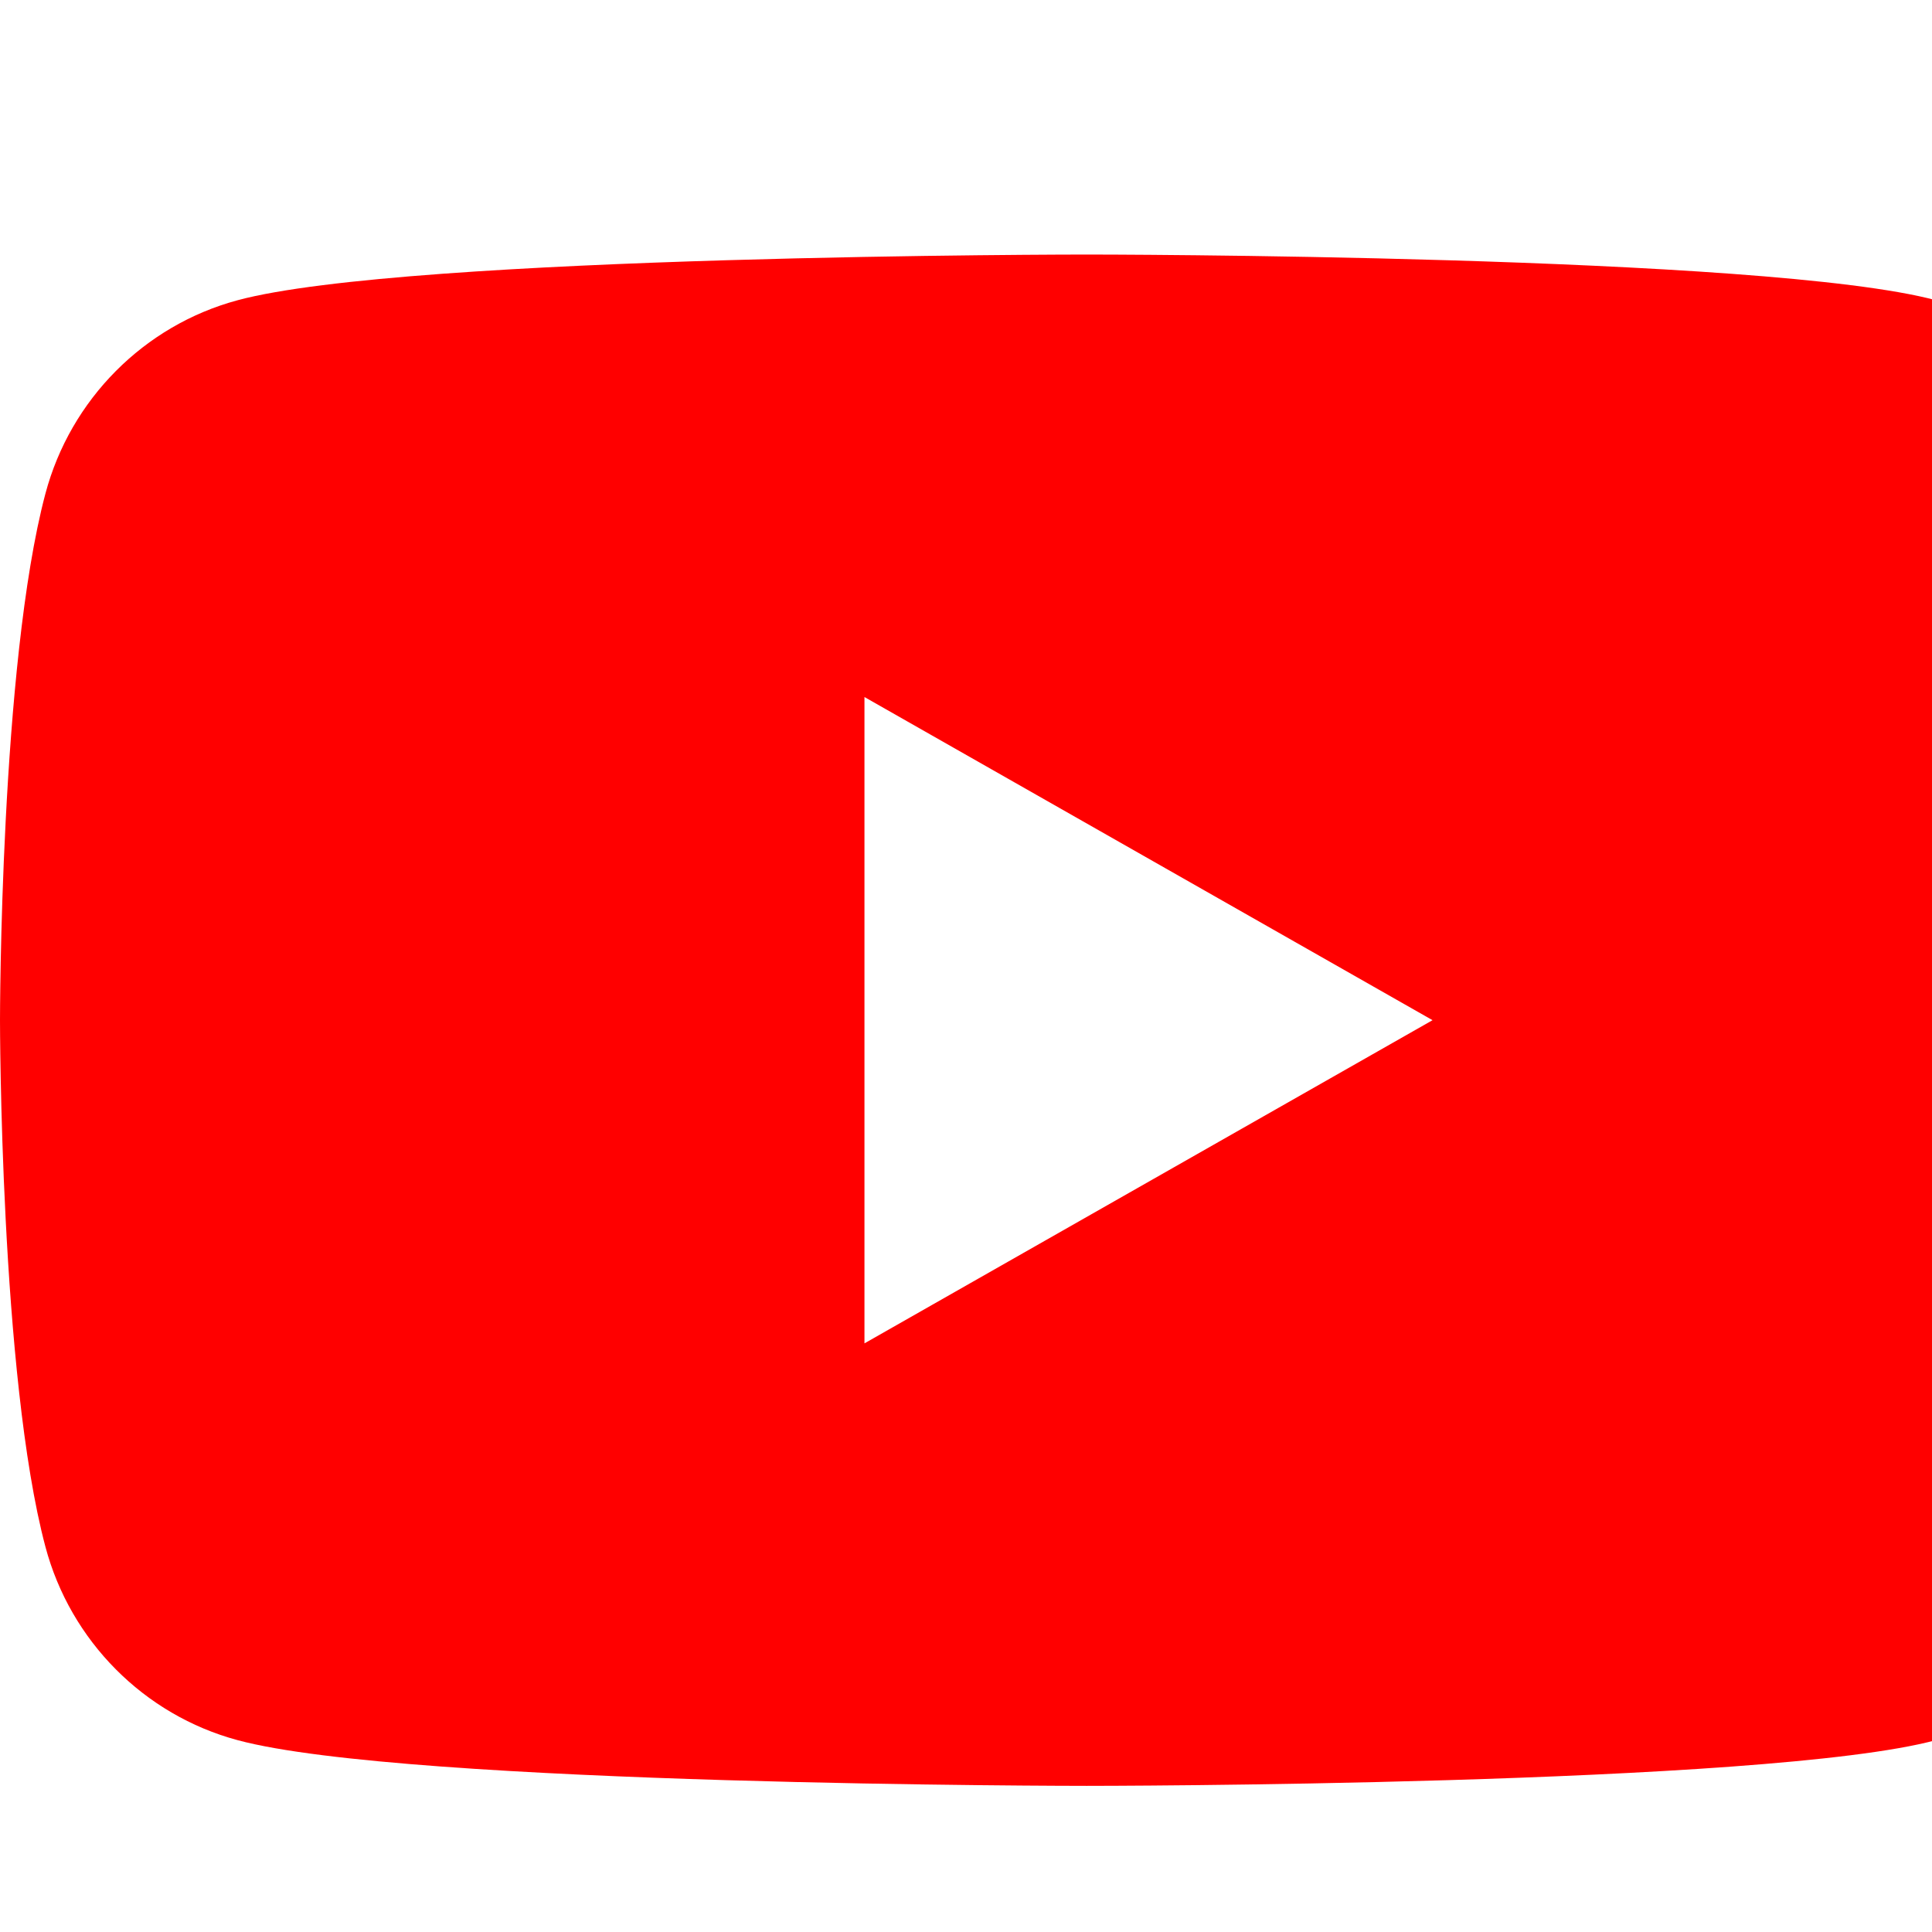
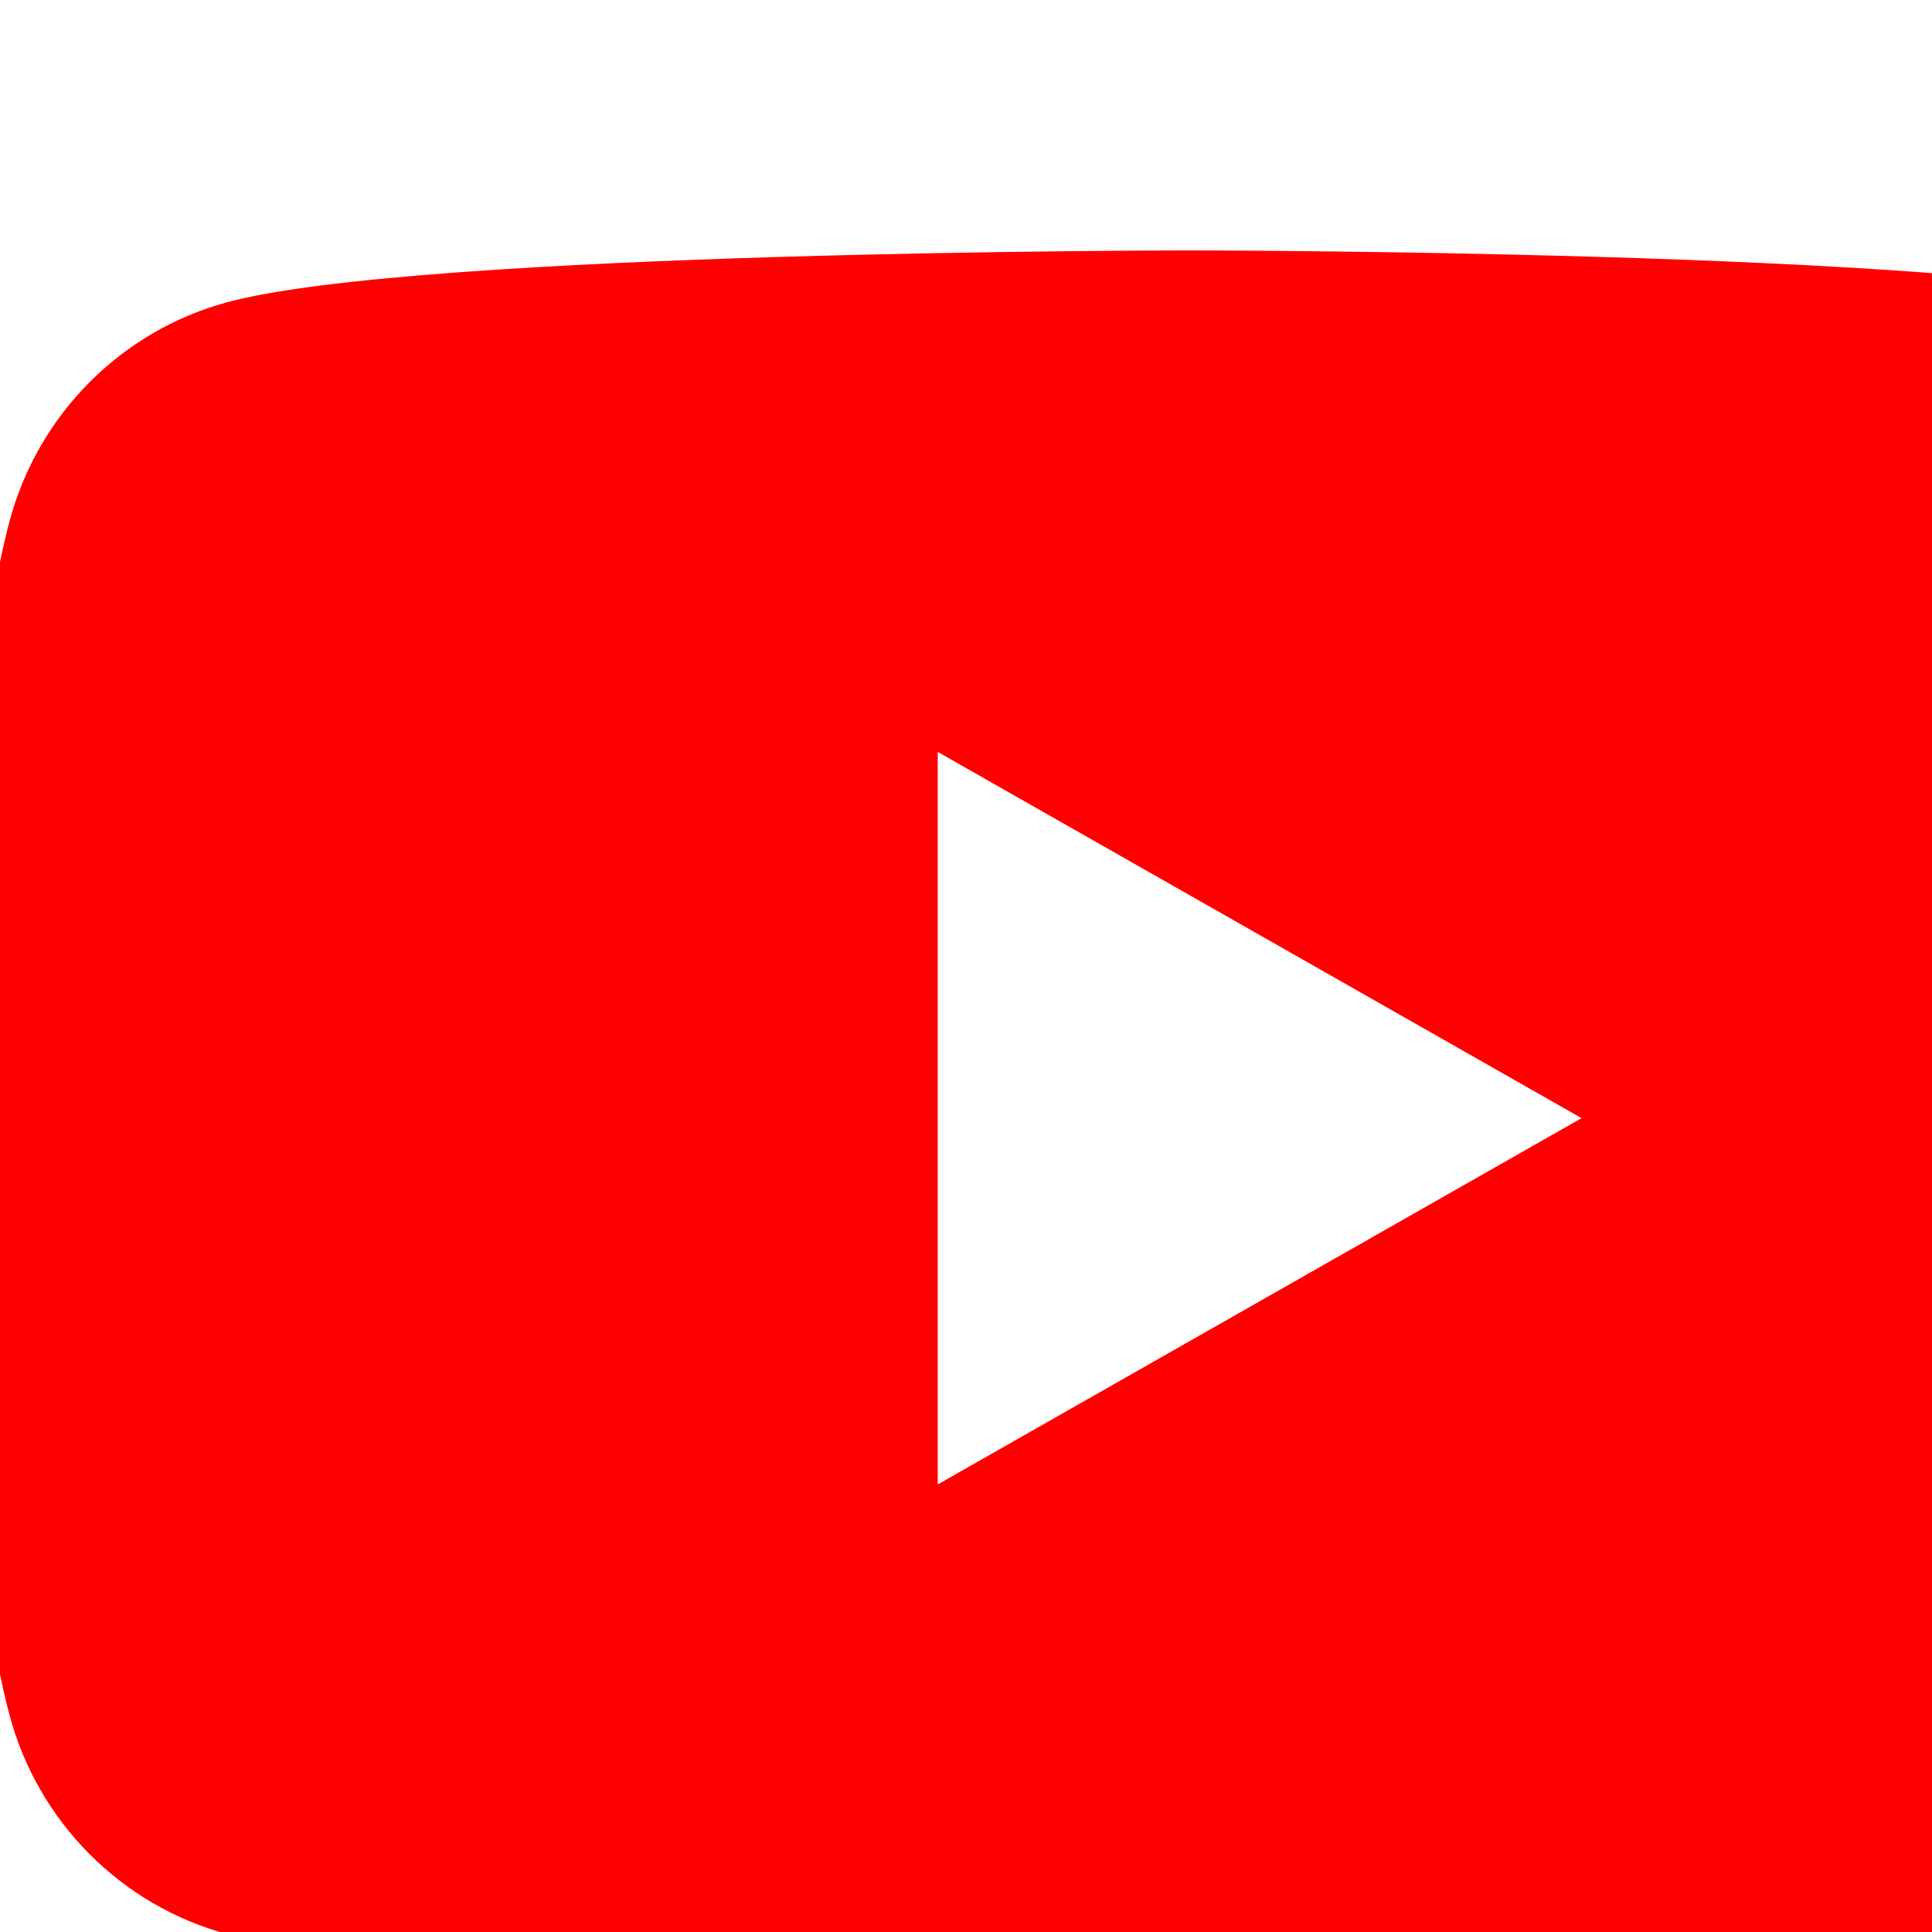
<svg xmlns="http://www.w3.org/2000/svg" viewBox="0 0 234.667 165.333" width="40" height="40">
-   <g transform="scale(0.15) translate(0, -25)">
+   <g transform="scale(0.17) translate(-30, -25)">
    <path d="m 700,358.313 v 523.375 l 460,-261.7 z m 1023.22,688.057 c -20.24,76.22 -79.88,136.24 -155.6,156.61 C 1430.37,1240 880,1240 880,1240 c 0,0 -550.367,0 -687.621,-37.02 C 116.656,1182.61 57.016,1122.59 36.777,1046.37 0,908.227 0,620 0,620 0,620 0,331.777 36.777,193.629 57.016,117.41 116.656,57.391 192.379,37.012 329.633,0 880,0 880,0 c 0,0 550.37,0 687.62,37.012 75.72,20.379 135.36,80.398 155.6,156.617 C 1760,331.777 1760,620 1760,620 c 0,0 0,288.227 -36.78,426.37" style="fill:#FF0000;fill-rule:nonzero;stroke:none" />
  </g>
</svg>
